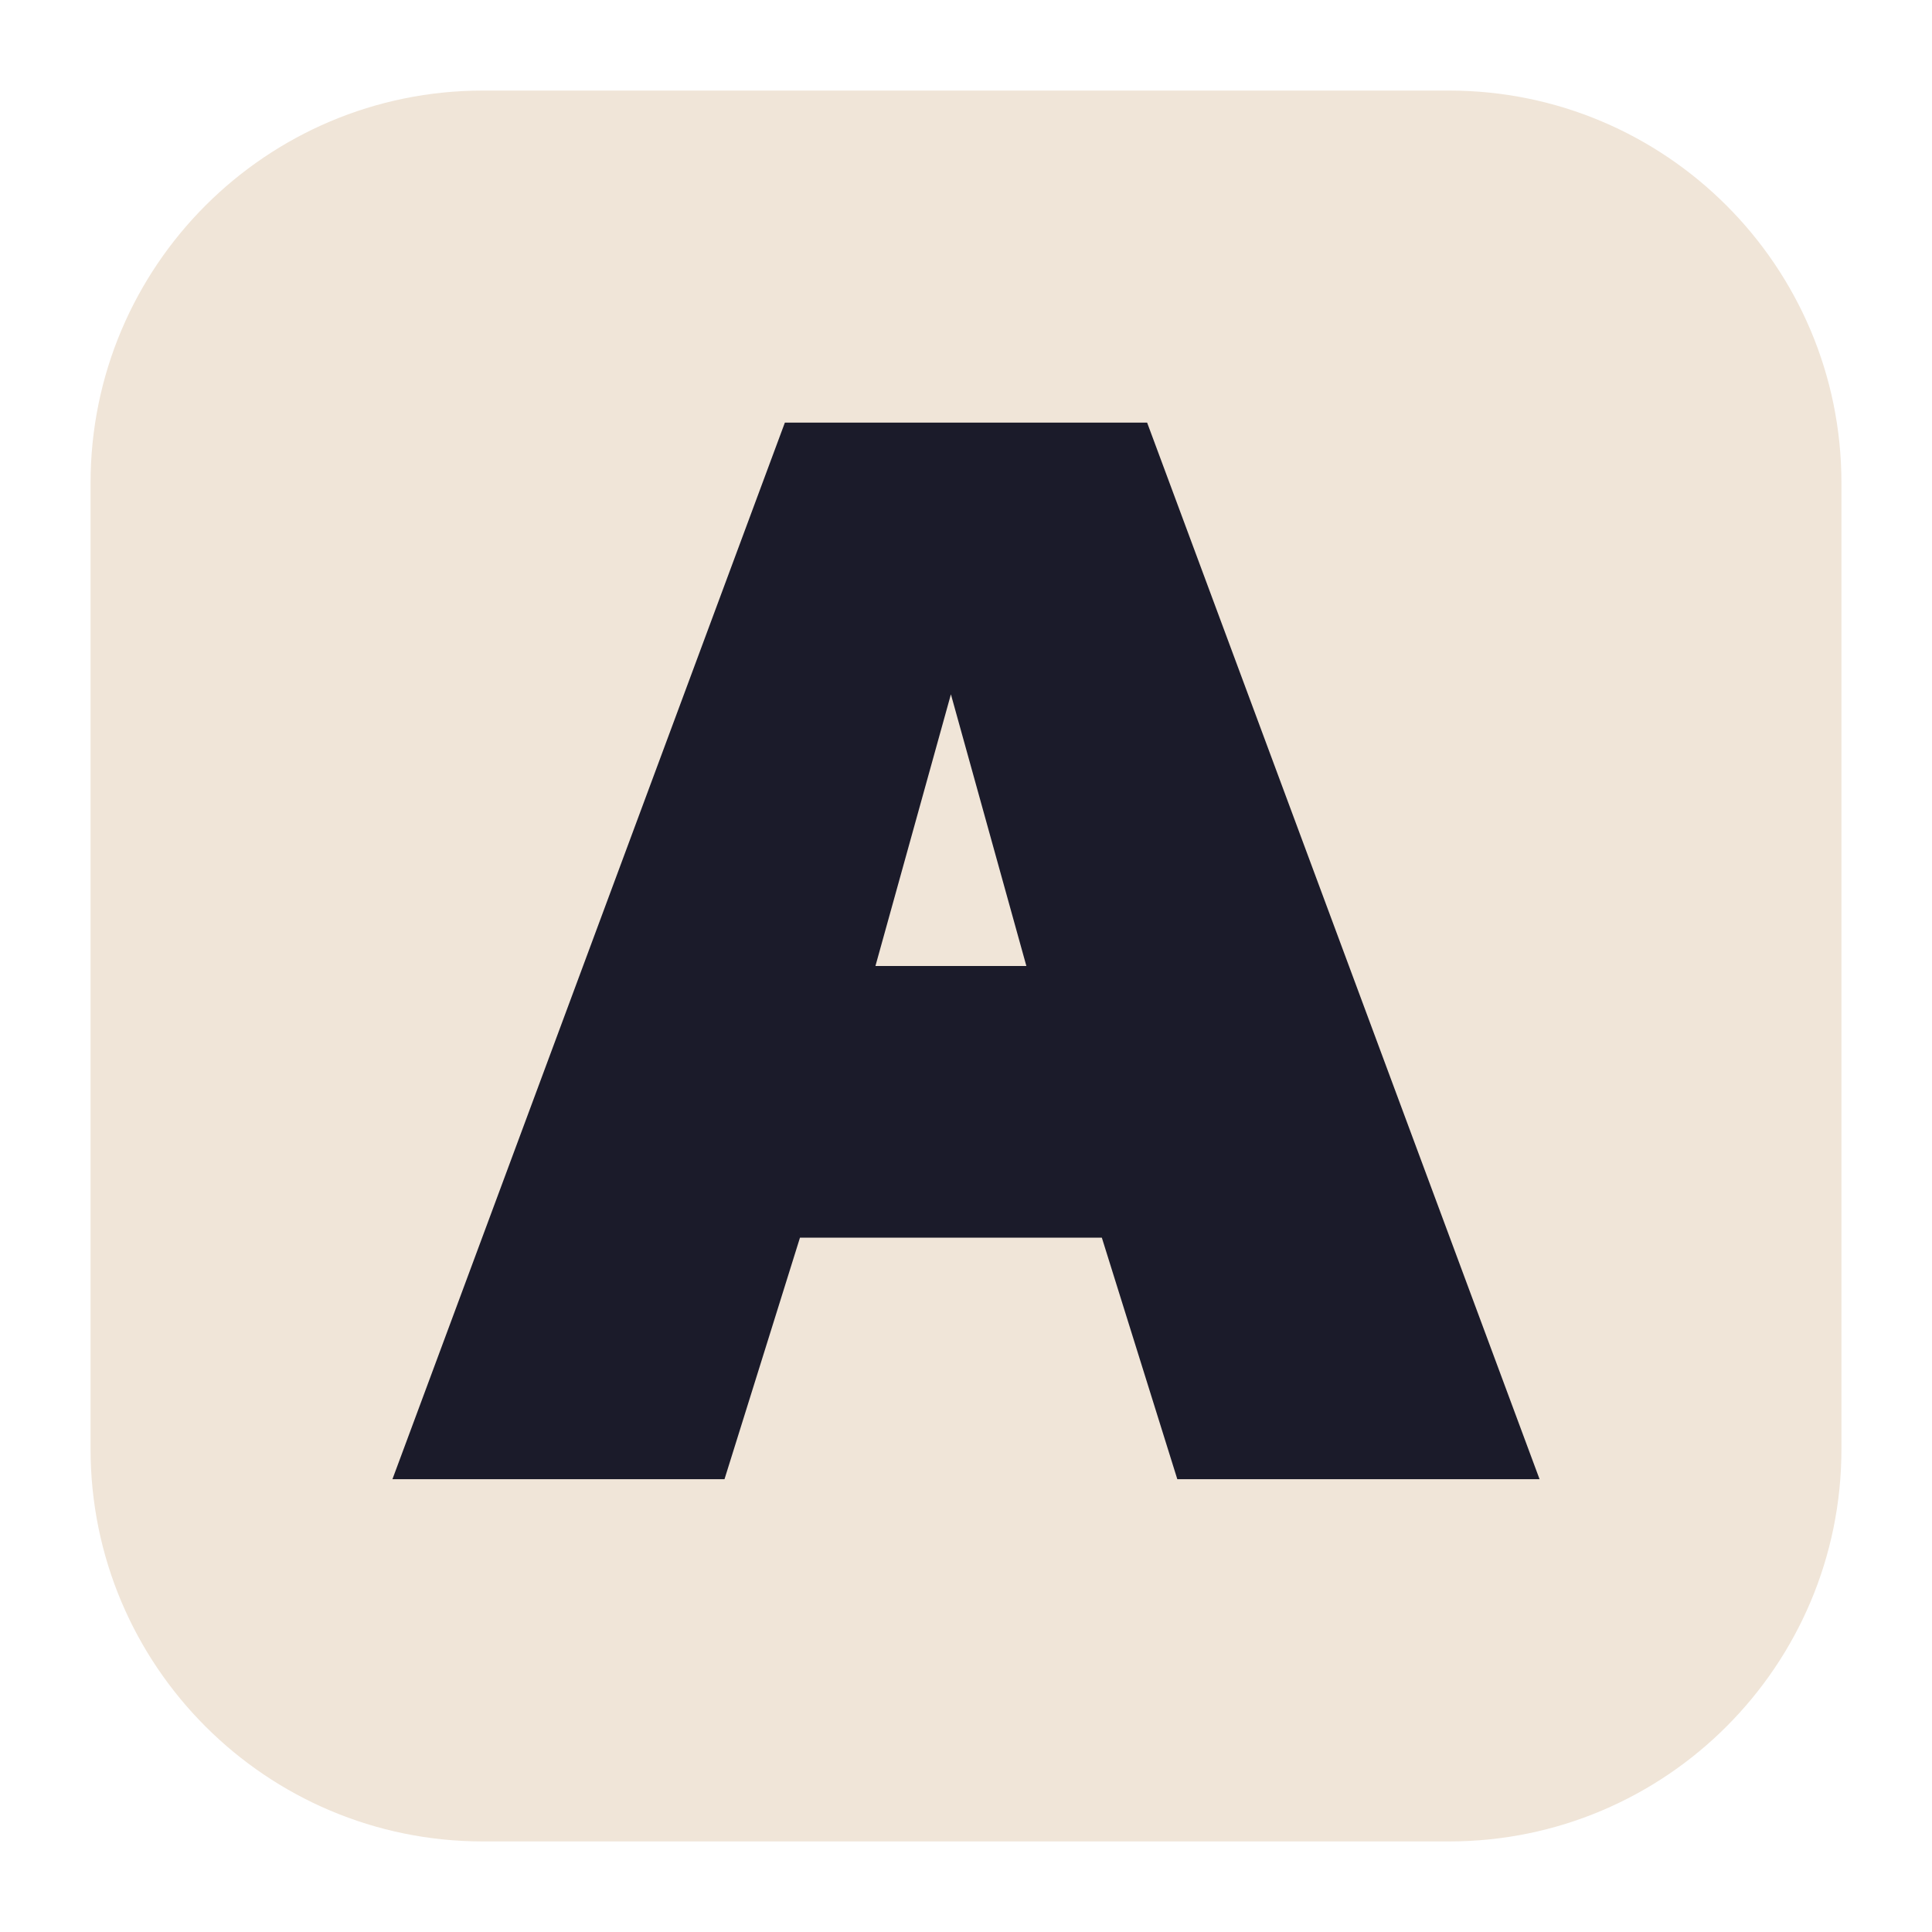
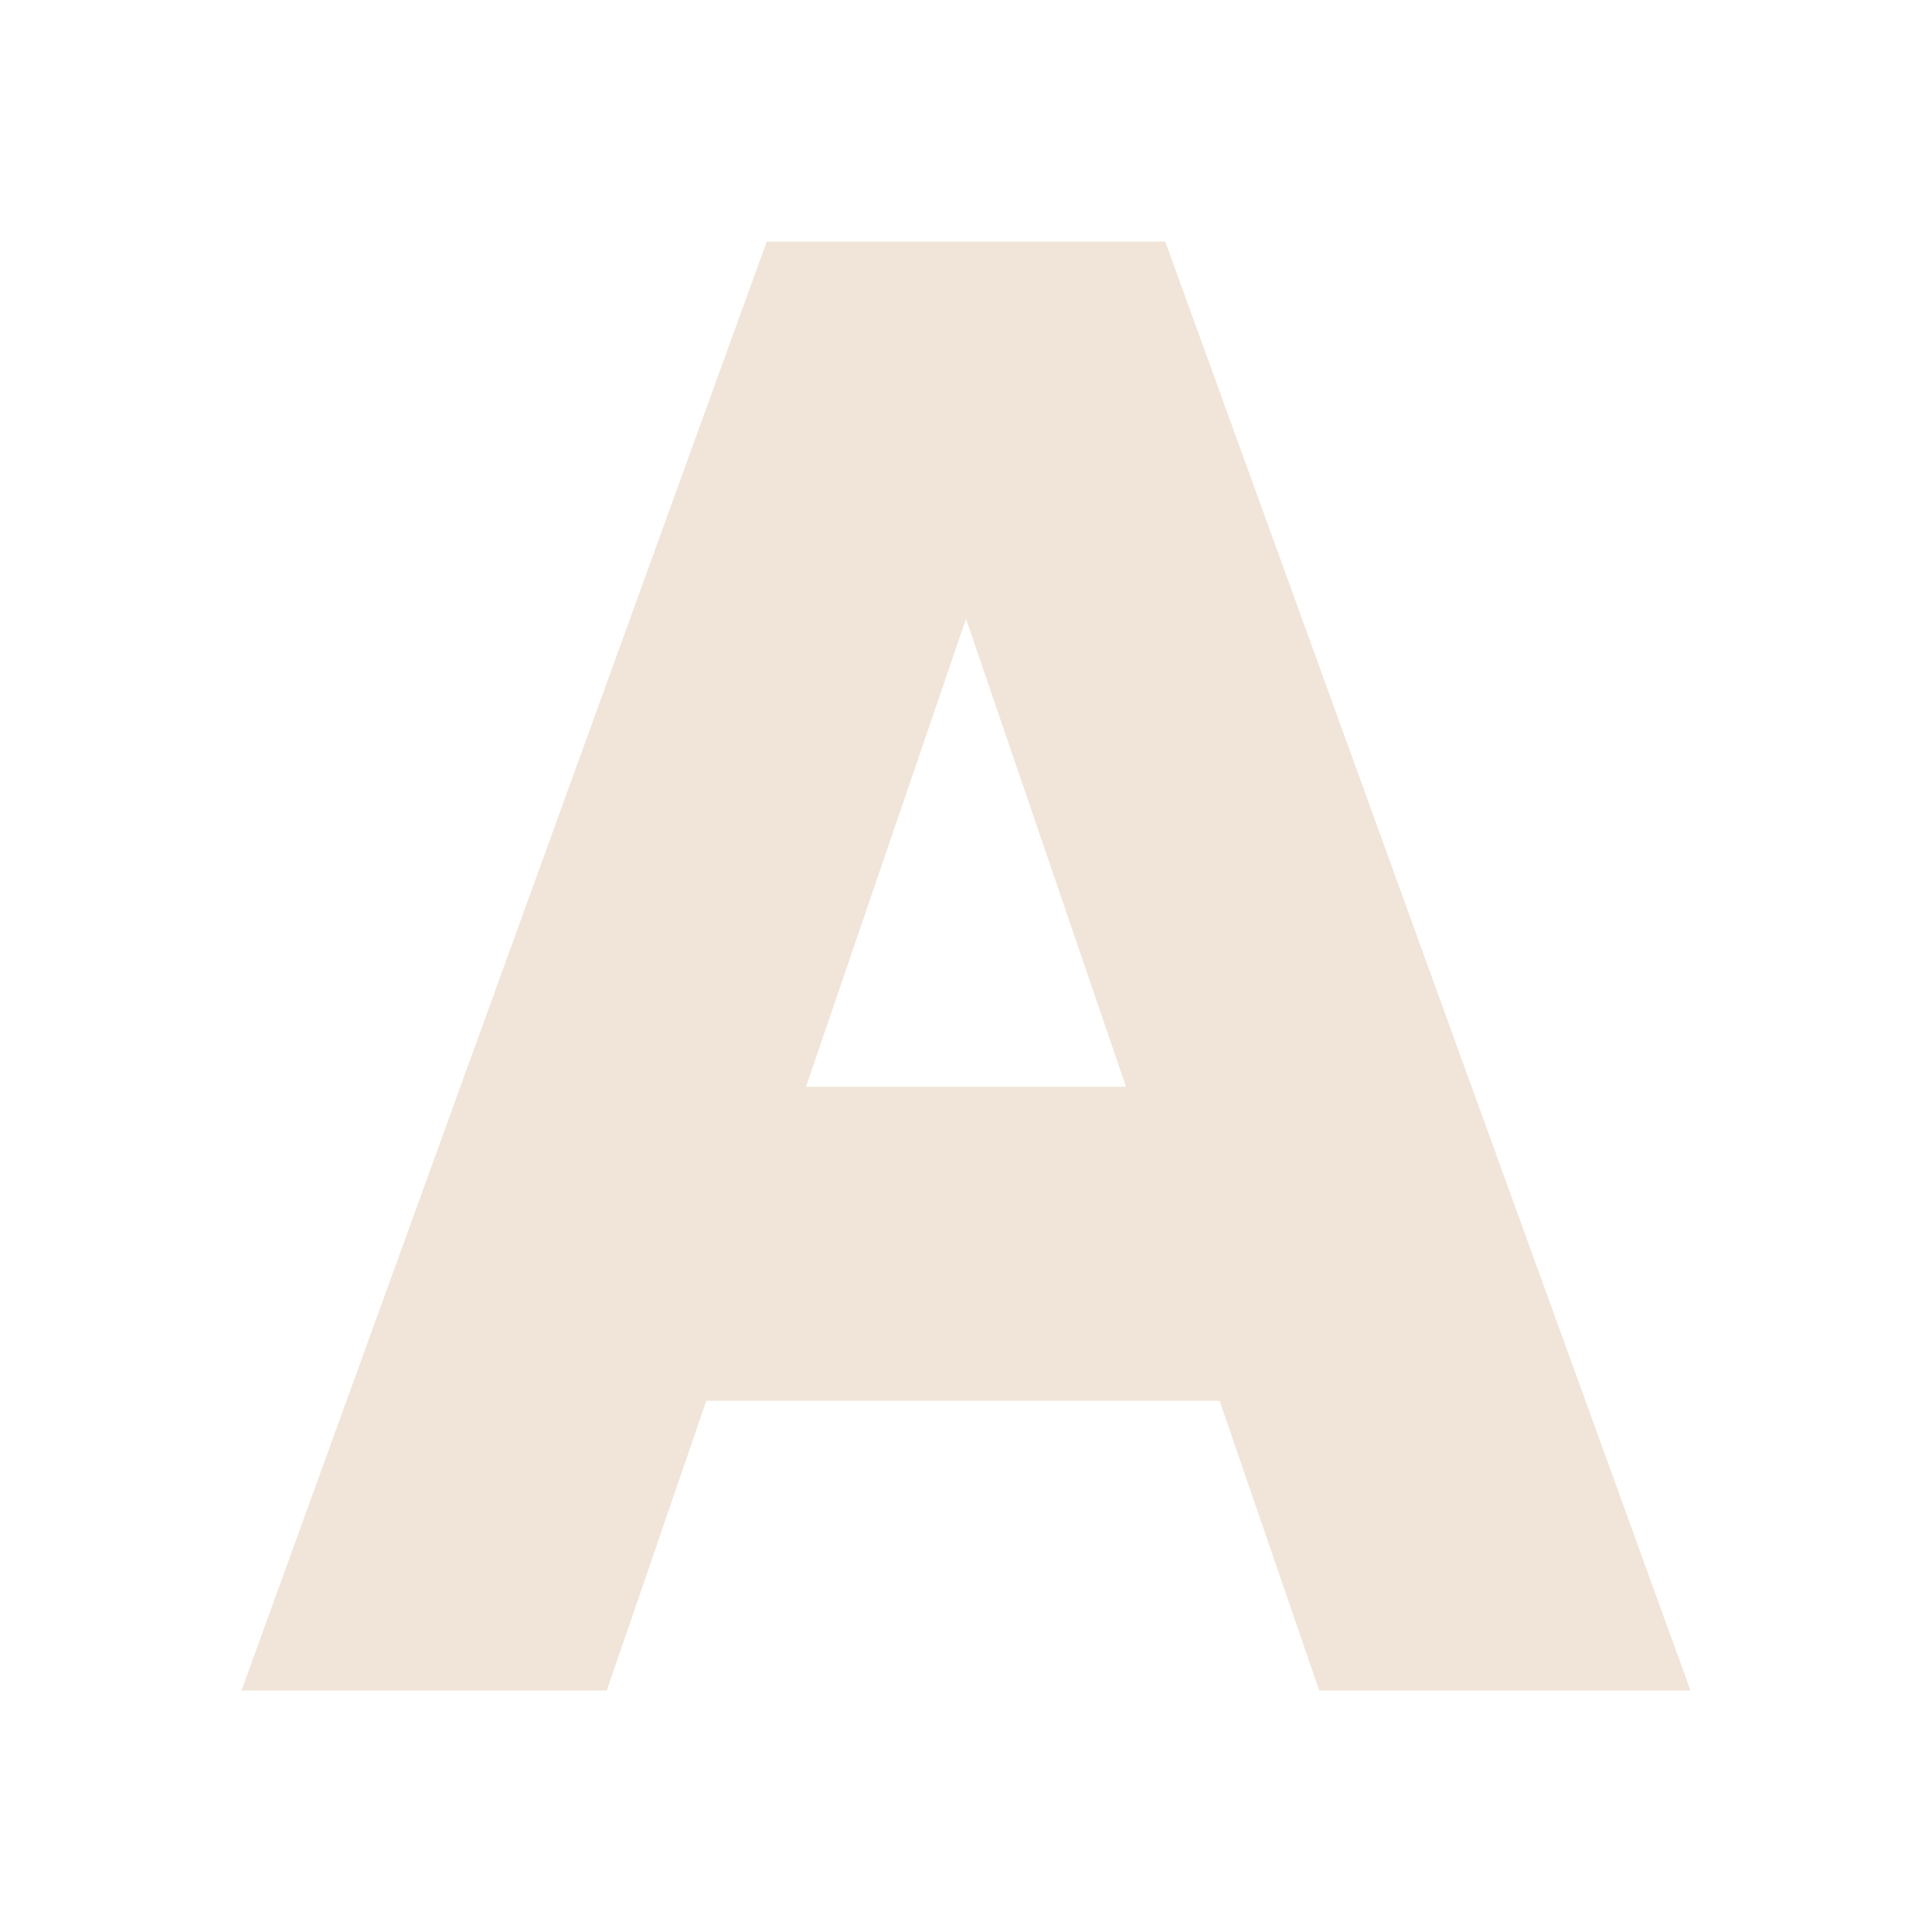
- <svg xmlns="http://www.w3.org/2000/svg" viewBox="0 0 64 64">
-   <rect x="3" y="3" width="58" height="58" rx="13" fill="#F0E5D8" />
-   <path d="M13 49 26 14h12l13 35H39l-2.5-8h-10L24 49H13Zm16-17h5l-2.5-9L29 32Z" fill="#1B1B2A" />
+ <svg xmlns="http://www.w3.org/2000/svg" viewBox="0 0 64 64" role="img" aria-label="A">
+   <path d="M8 56 25.4 8h13.2L56 56H43.7l-3.3-9.6H23.4L20.1 56H8Zm18.7-20h10.6L32 20.5 26.7 36Z" fill="#F0E5D8" />
</svg>
